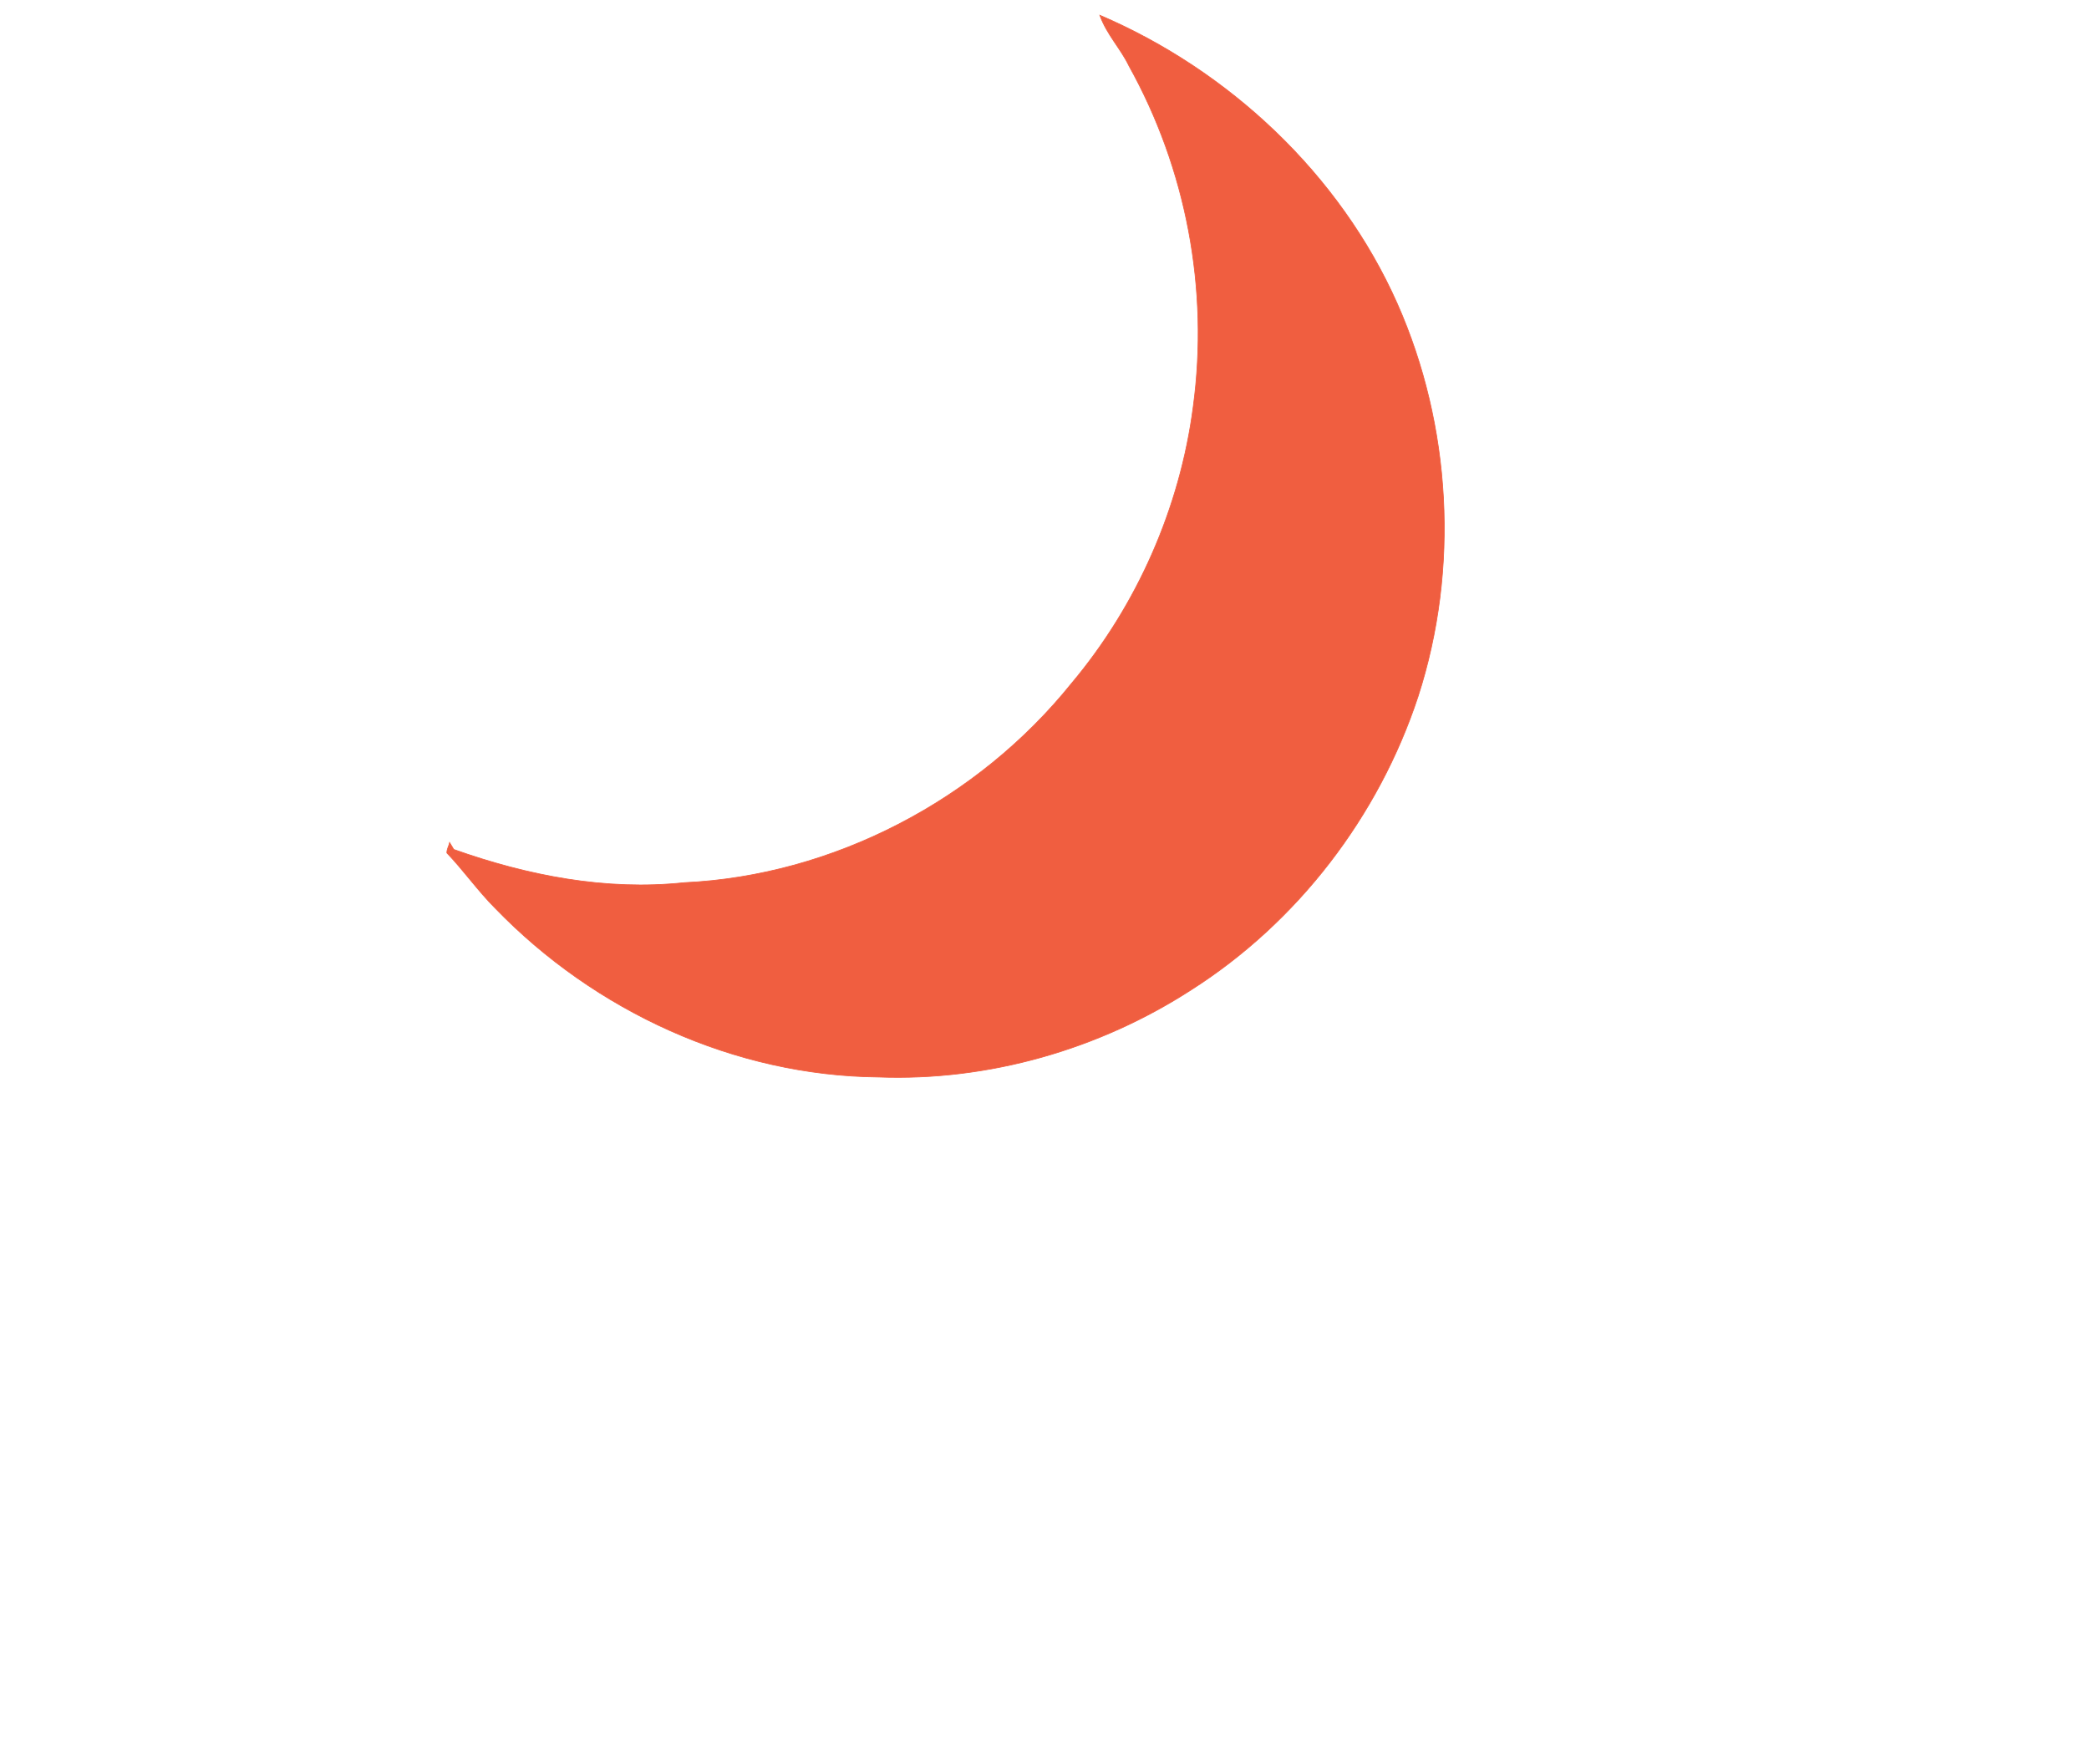
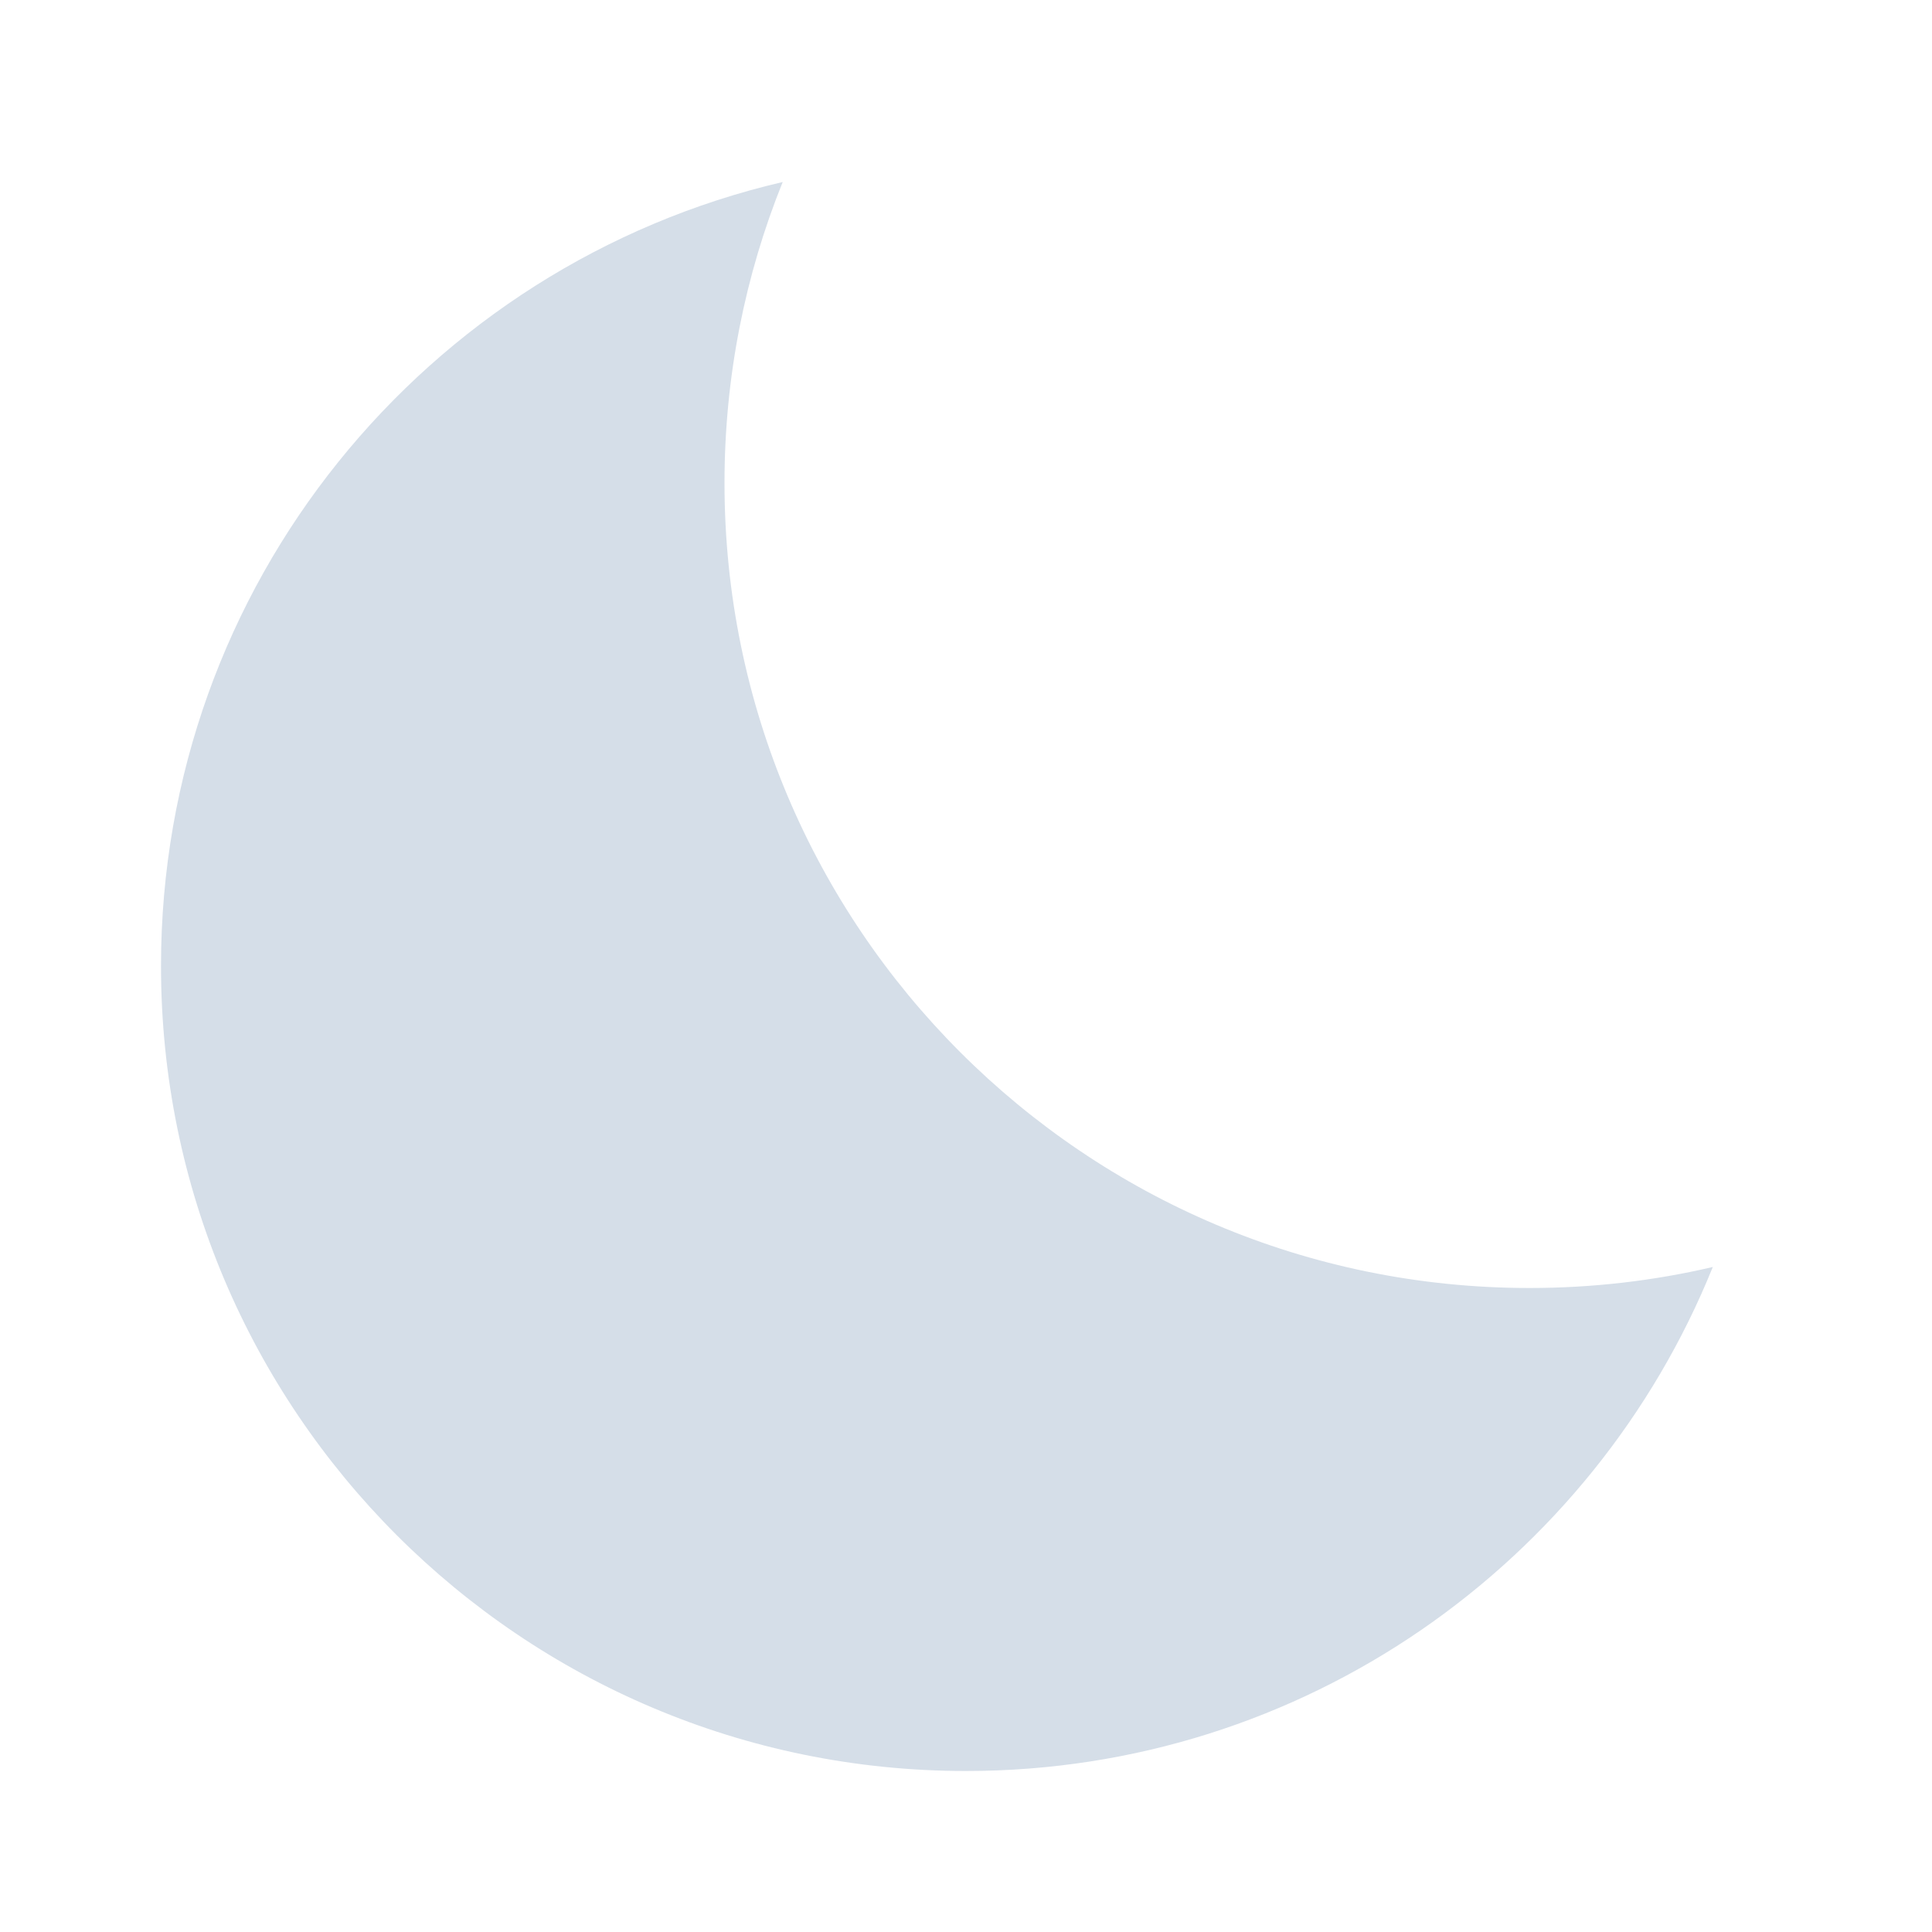
- <svg xmlns="http://www.w3.org/2000/svg" width="302pt" height="340" viewBox="0 0 302 255">
-   <path fill="#f05e40" stroke="#f05e40" stroke-width=".1" d="M159 2.2c18.7 8 34.7 23 43 41.7 7.8 17.6 9 38.3 3 56.8-5.7 17.3-17.4 32.6-32.8 42.4-13.3 8.6-29.3 13.2-45.2 12.6-20.8-.2-41-9.5-55.4-24.4-2.5-2.5-4.6-5.5-7-8 0-.6.3-1 .4-1.5l.6 1c10.7 3.8 22 6 33.3 4.8 21.6-1 42.5-12 56-28.8 9.5-11.3 15.7-25.4 17.6-40 2.3-17-1-34.4-9.3-49.3C162 7 160 5 159 2.2z" />
+ <svg xmlns="http://www.w3.org/2000/svg" version="1.1" id="clear_x5F_night" x="0px" y="0px" viewBox="0 0 24 24" enable-background="new 0 0 24 24" xml:space="preserve">
+   <g>
+     <rect fill="none" width="24" height="24" />
+     <path fill-rule="evenodd" clip-rule="evenodd" fill="#D5DEE8" d="M9,6c0,5.523,4.477,10,10,10   c0.783,0,1.546-0.09,2.277-0.261c-1.481,3.67-5.077,6.261-9.277,6.261C6.477,22,2,17.523,2,12   c0-4.739,3.297-8.709,7.723-9.739C9.257,3.416,9,4.678,9,6z" />
+   </g>
</svg>
